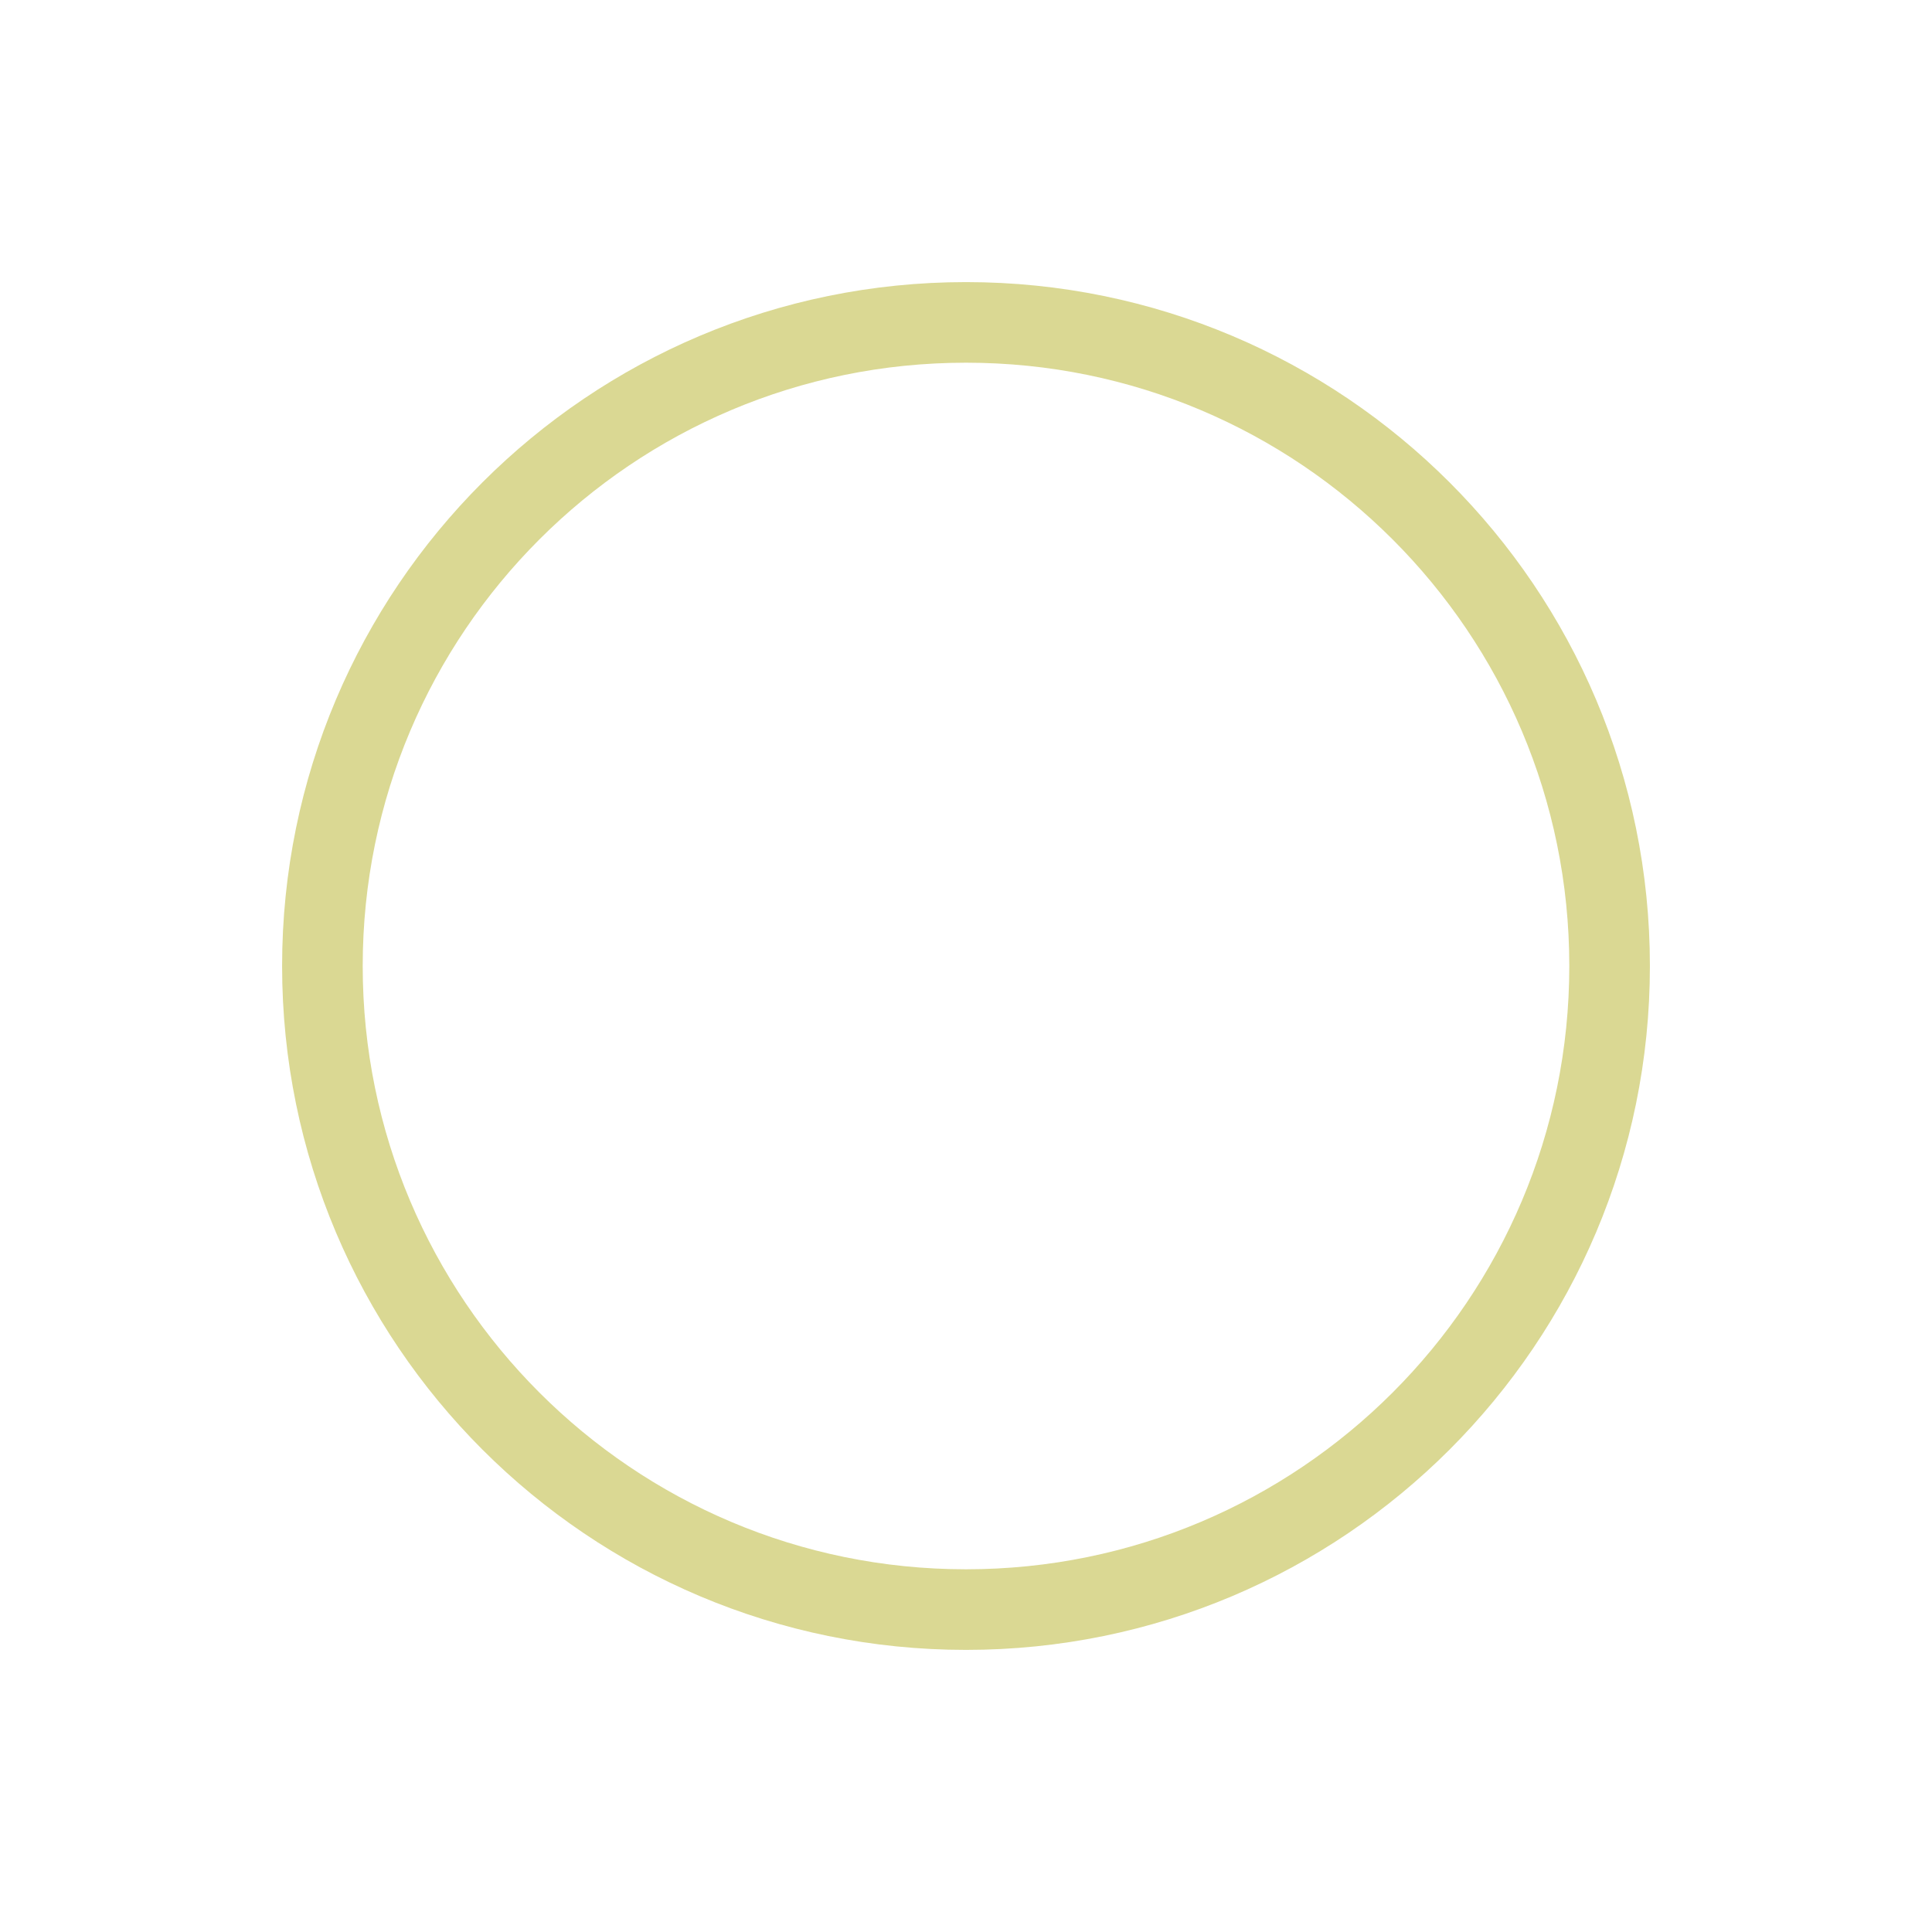
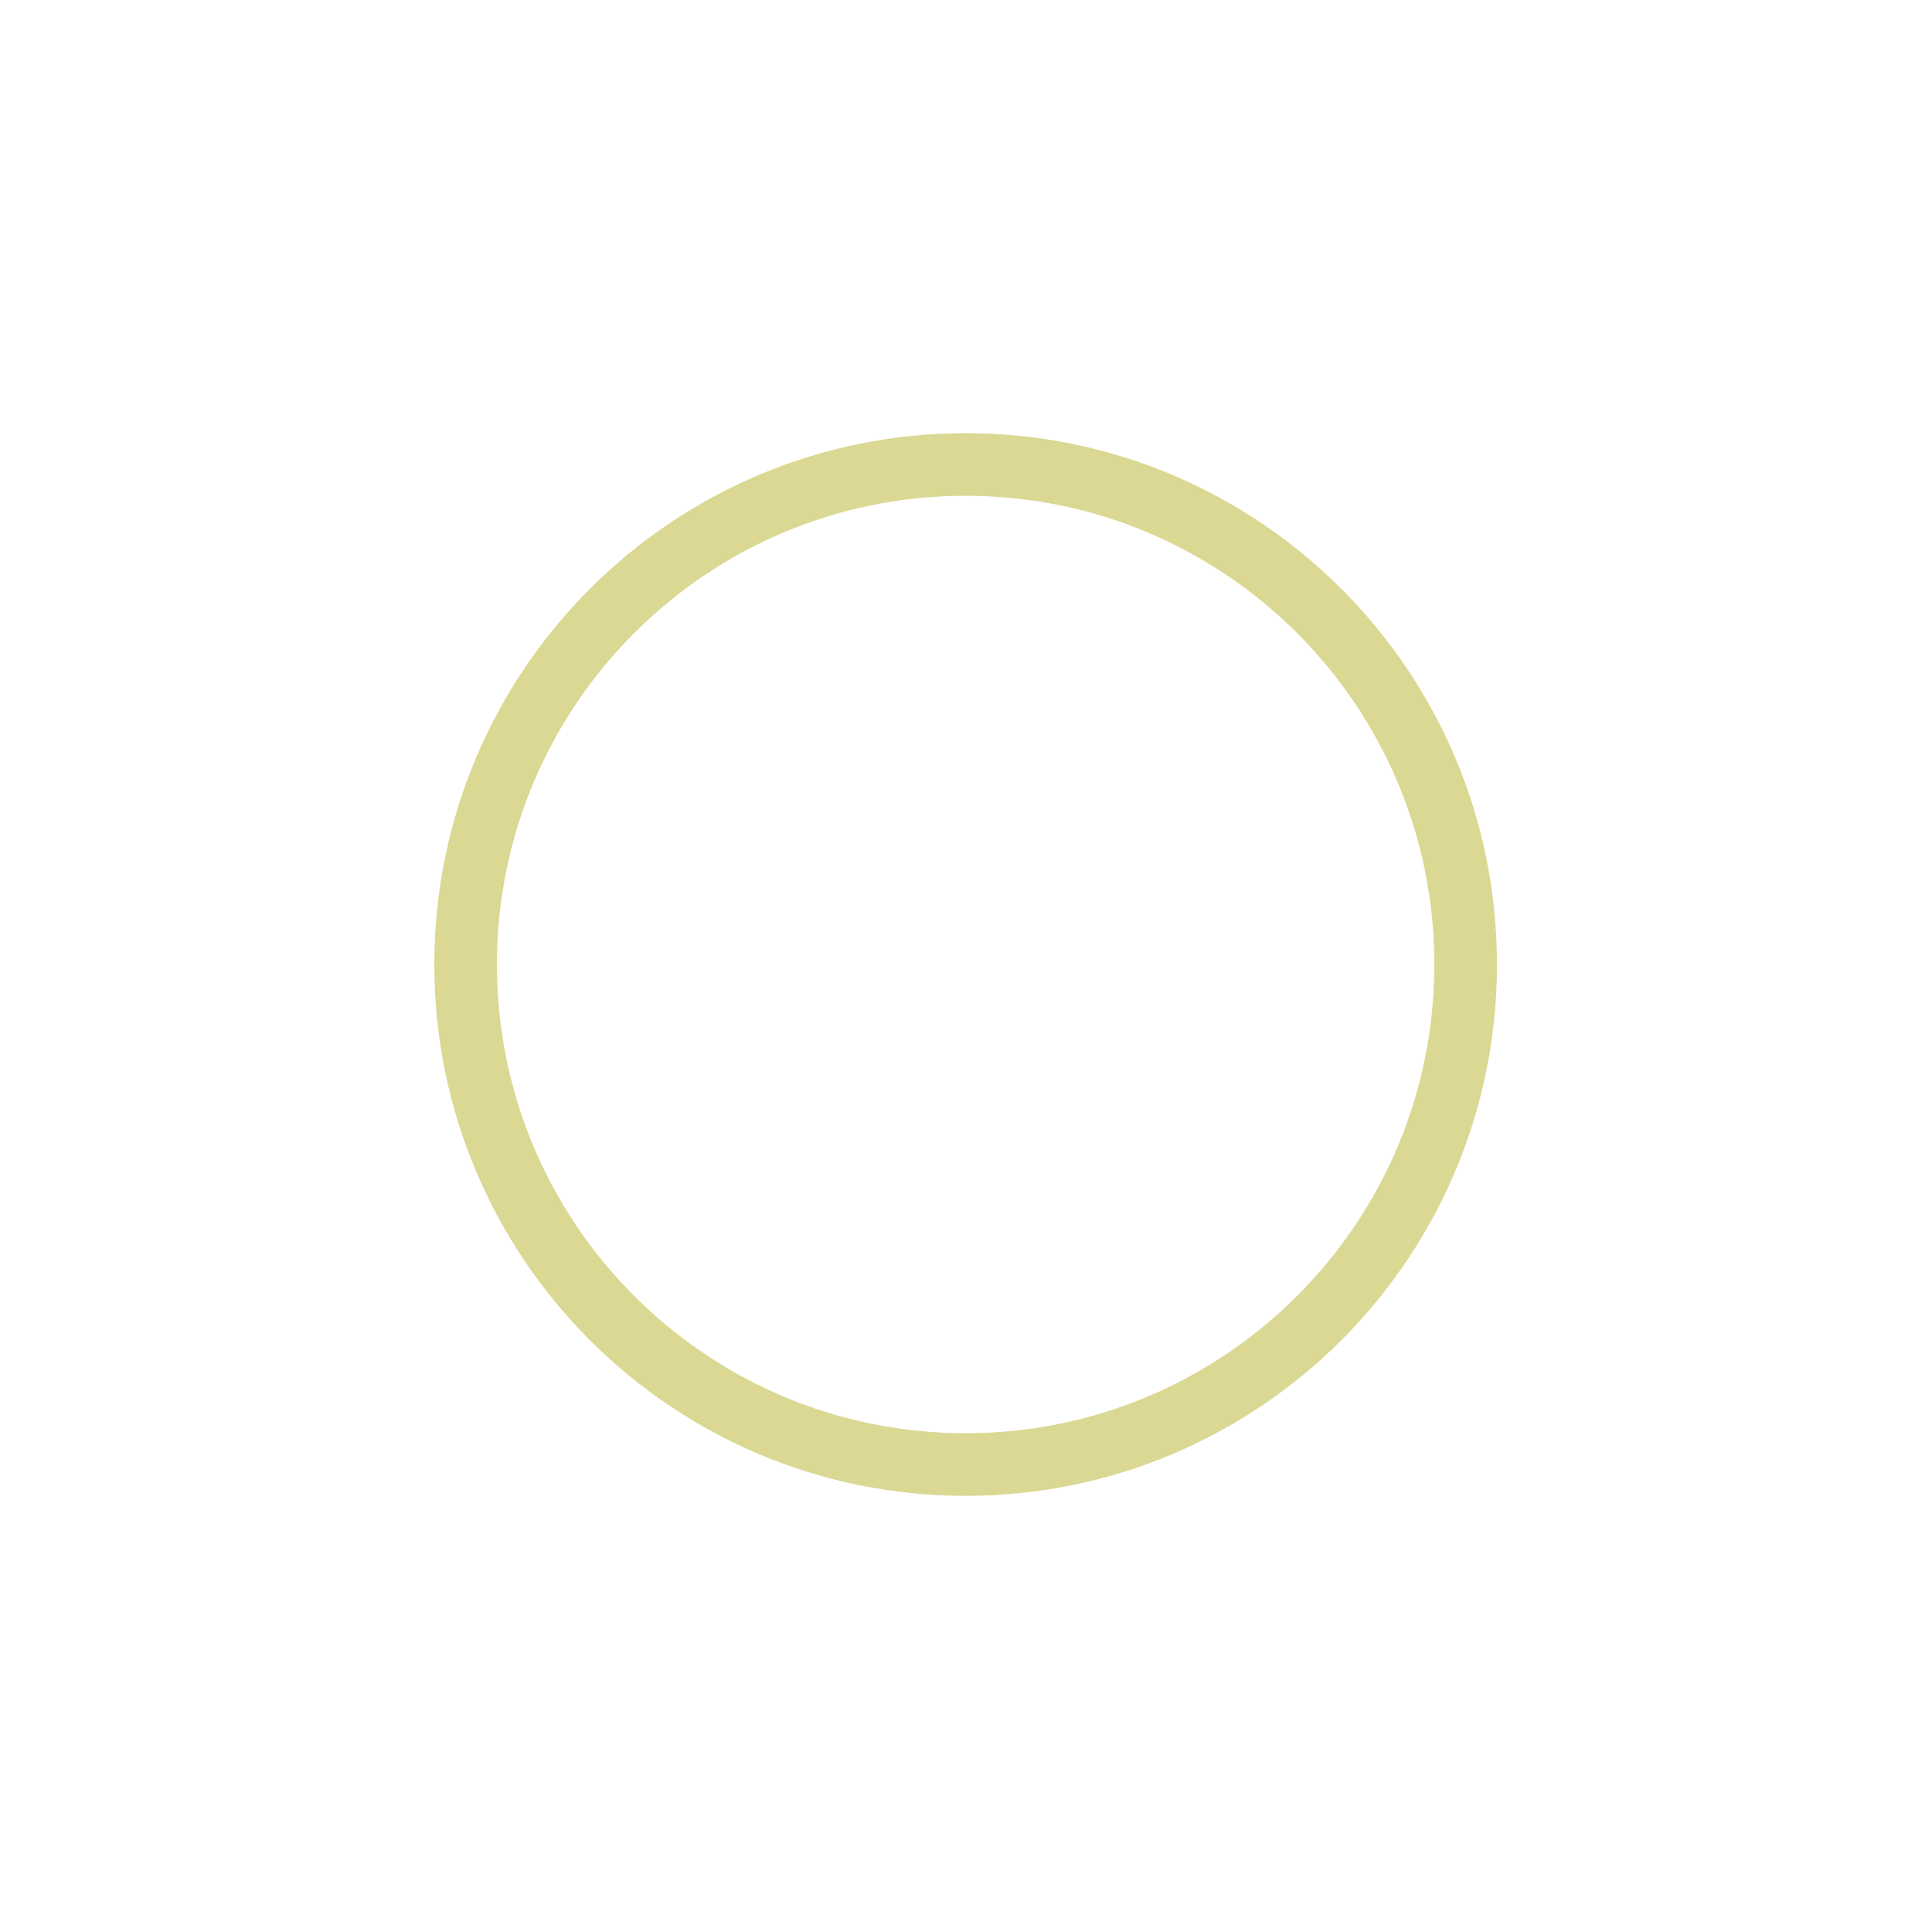
- <svg xmlns="http://www.w3.org/2000/svg" width="95.877mm" height="95.877mm" viewBox="0 0 95.877 95.877" version="1.1" id="svg855">
+ <svg xmlns="http://www.w3.org/2000/svg" id="svg855" version="1.1" viewBox="0 0 123.406 123.406" height="123.406mm" width="123.406mm">
  <defs id="defs849" />
-   <g transform="translate(-66.18538,-82.88972)" id="layer1">
-     <circle style="fill:none;fill-opacity:1;stroke:#dad893;stroke-width:4;stroke-linejoin:round;stroke-miterlimit:4;stroke-dasharray:none;stroke-opacity:1" id="path1442" cx="114.124" cy="130.828" r="31.939" />
+   <g id="layer1" transform="translate(-52.44418,-69.21989)">
+     <circle r="31.939" cy="130.828" cx="114.124" id="path1442" style="fill:none;stroke:#dad893;stroke-width:4;stroke-linejoin:round;stroke-miterlimit:4;stroke-dasharray:none;stroke-opacity:1" />
  </g>
</svg>
